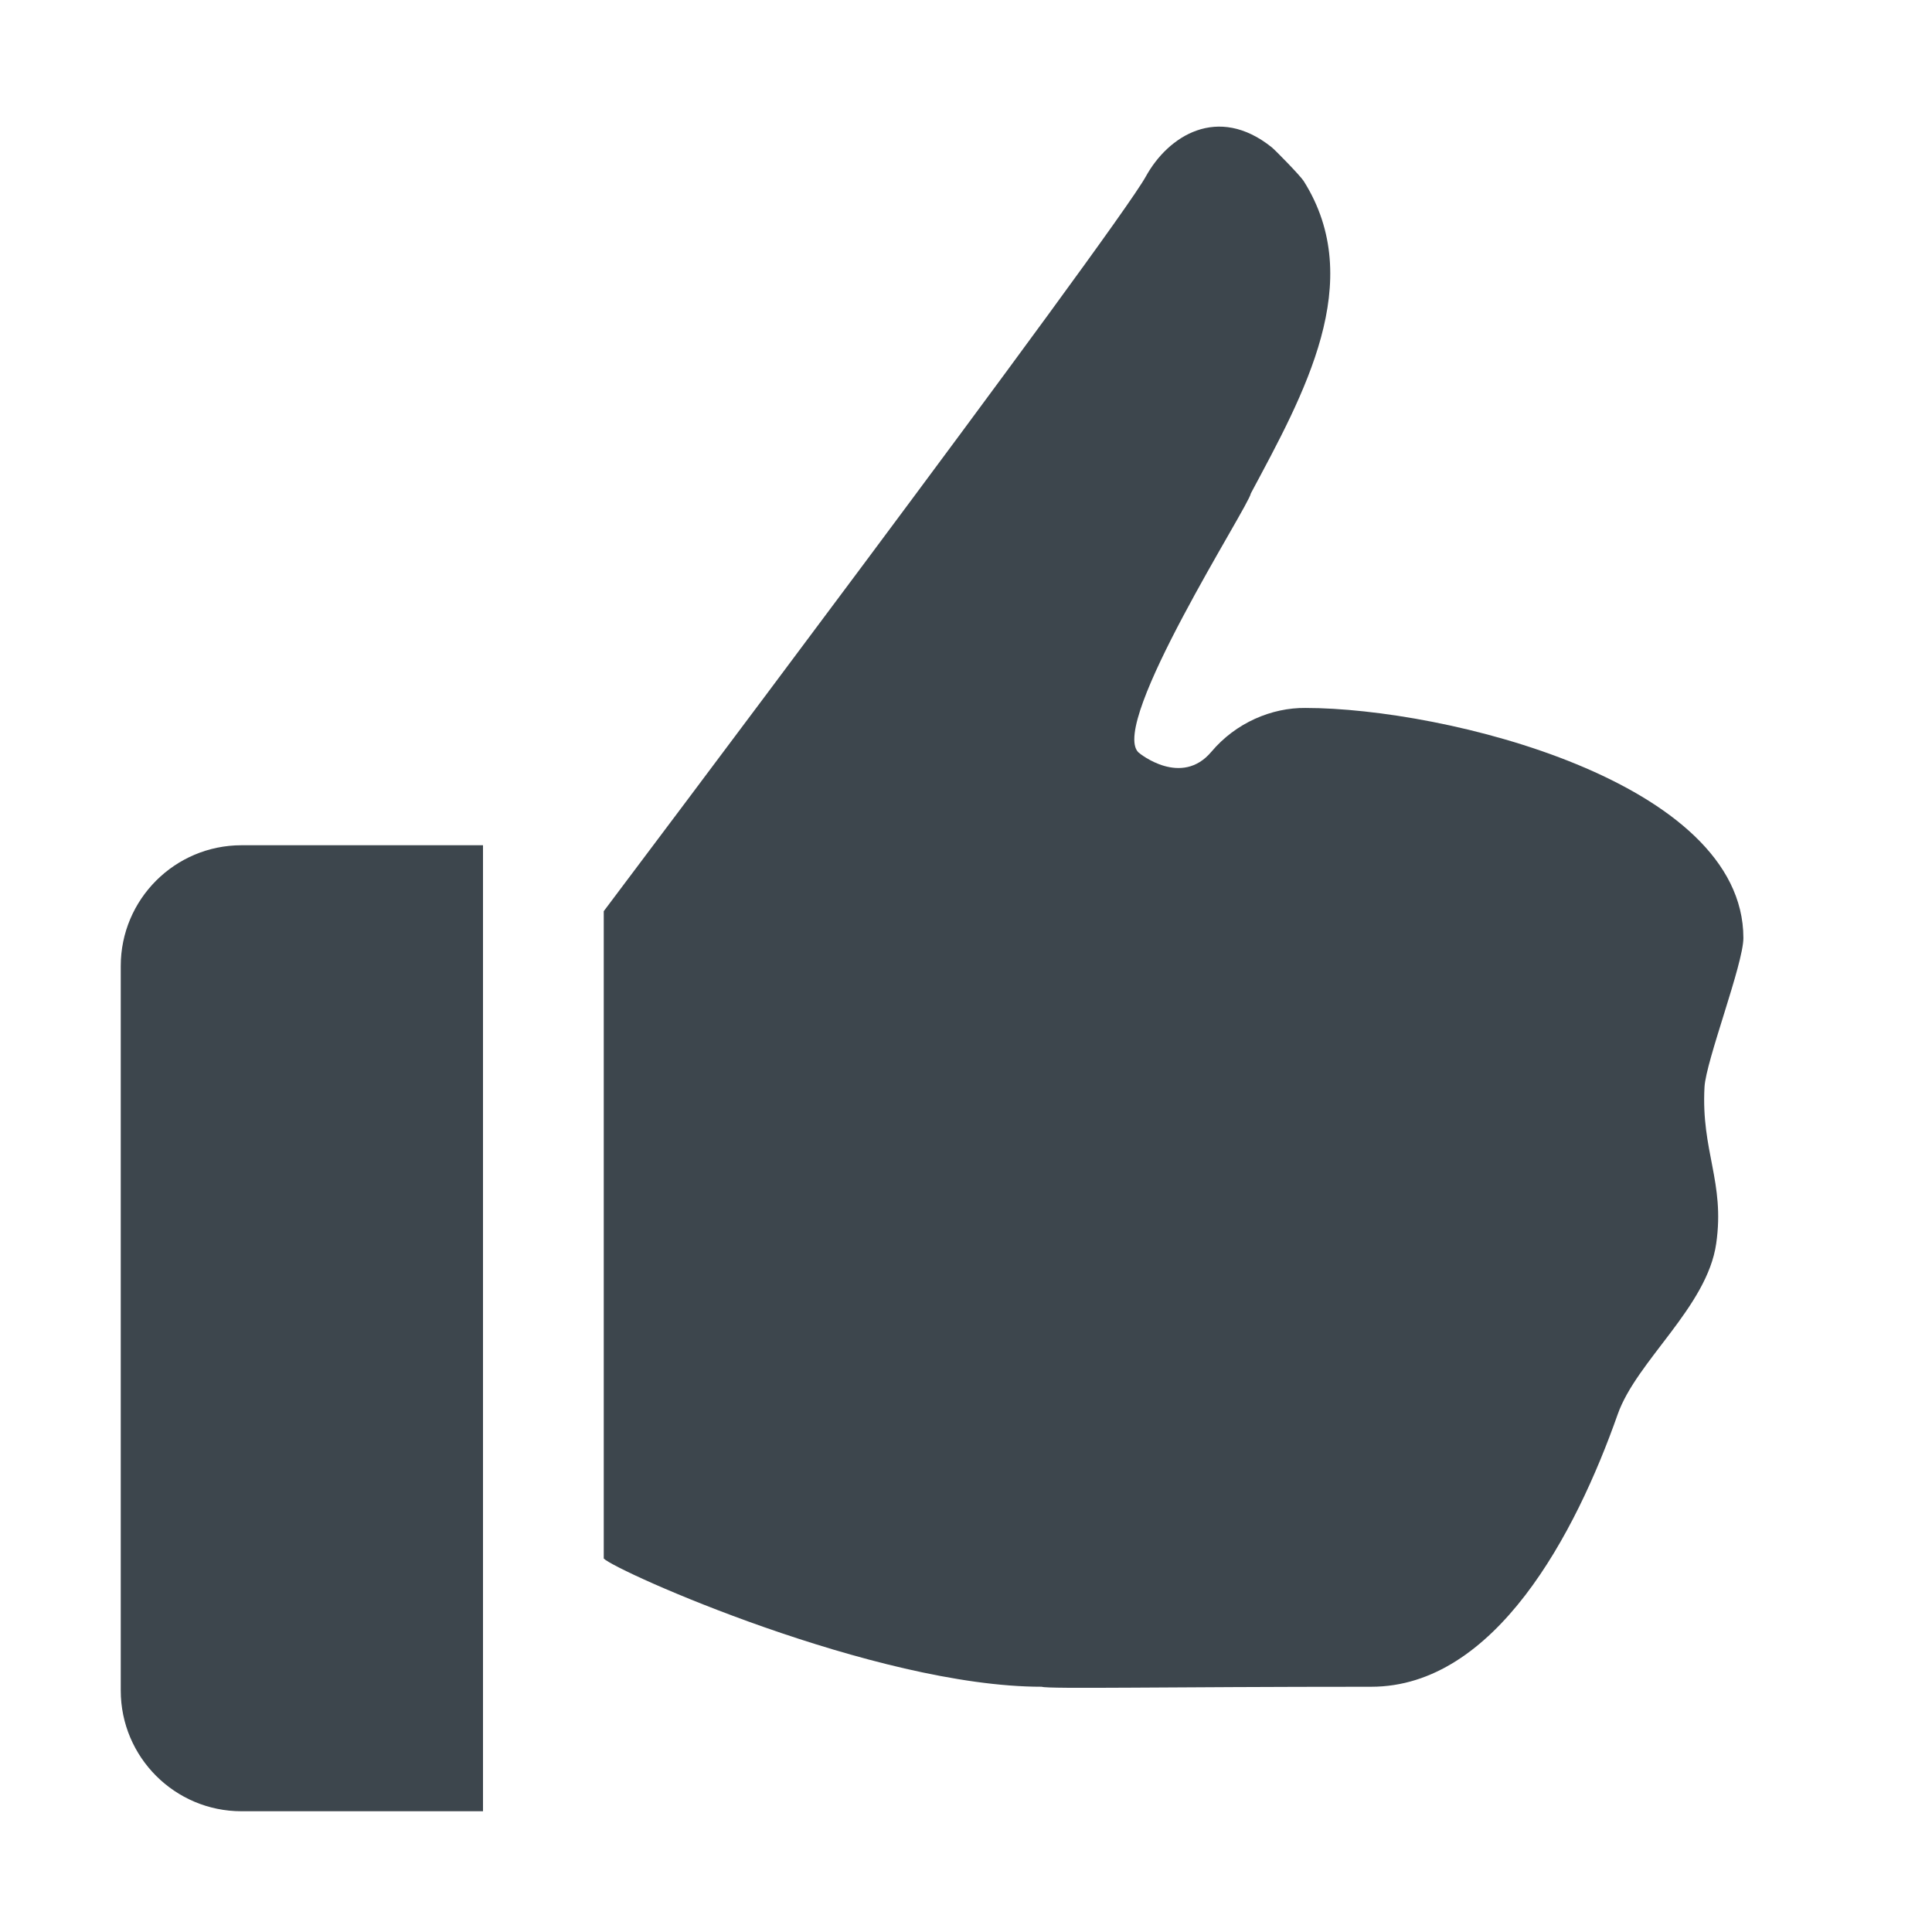
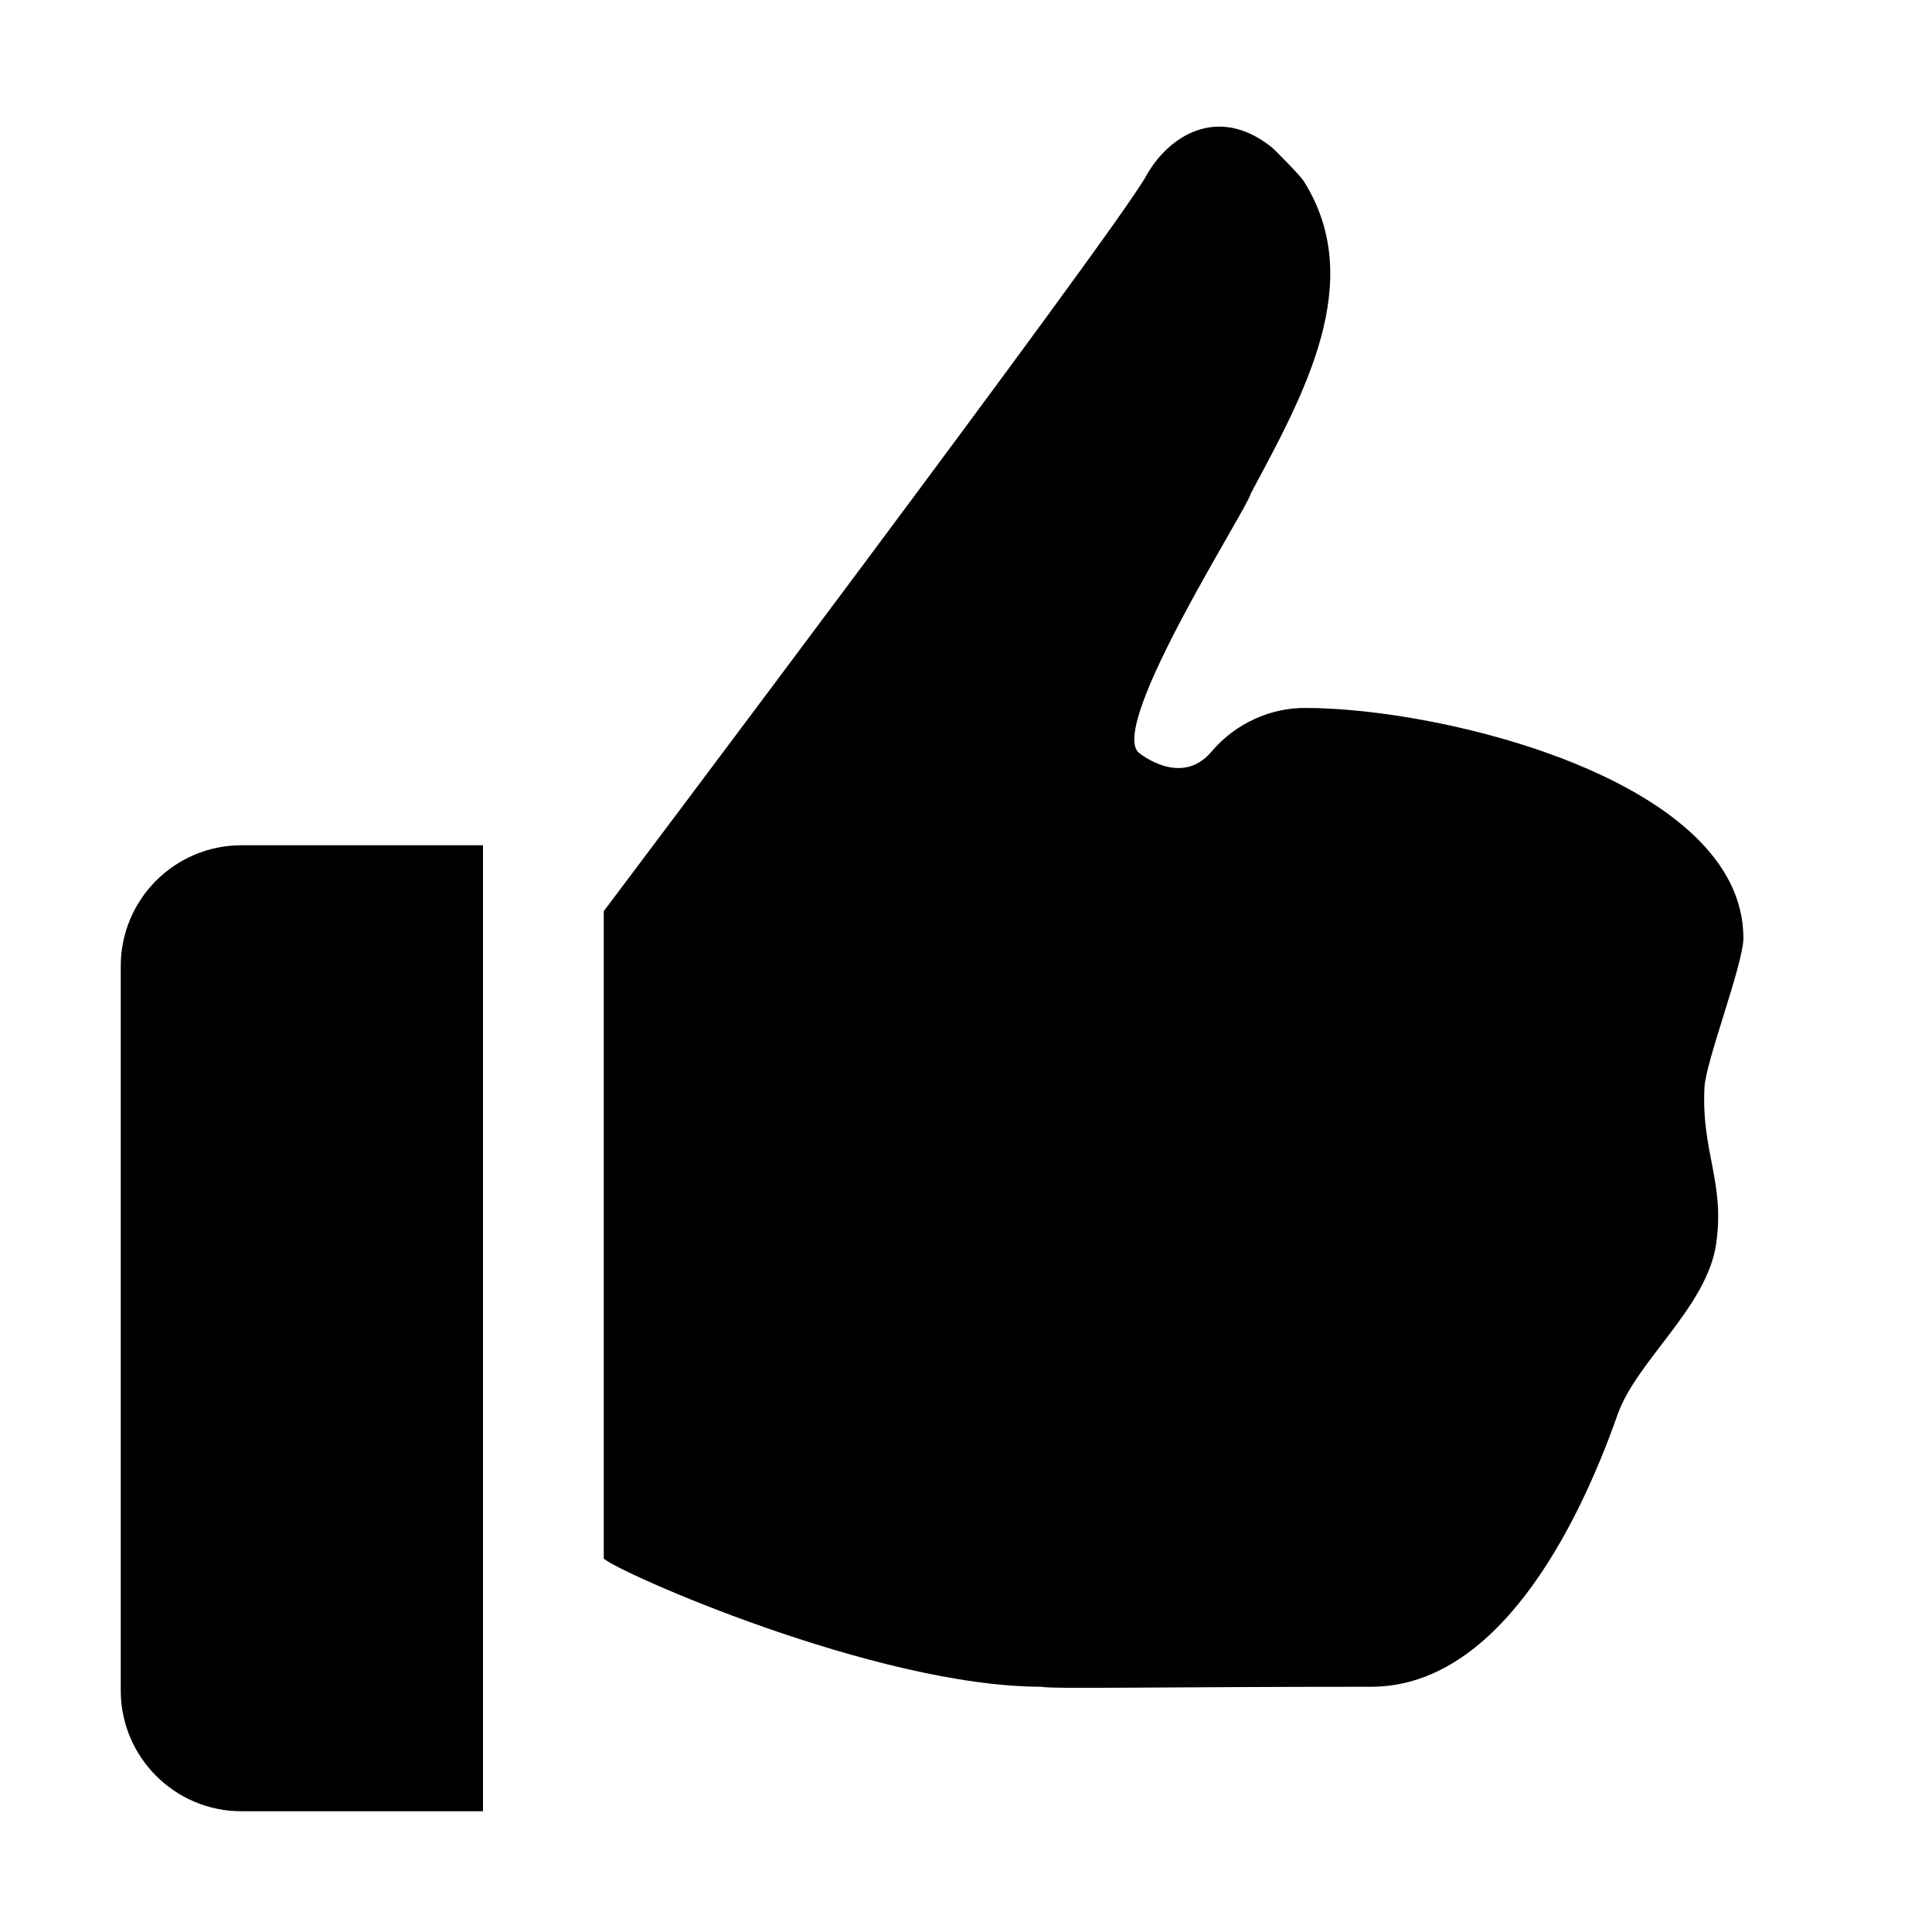
<svg xmlns="http://www.w3.org/2000/svg" version="1.1" id="artwork" x="0px" y="0px" width="16px" height="16px" viewBox="0 0 16 16" enable-background="new 0 0 16 16" xml:space="preserve">
-   <path fill="#3D464D" d="M2,7C1.448,7,1,7.448,1,8v6c0,0.552,0.448,1,1,1h2V7H2z" />
+   <path d="M2,7C1.448,7,1,7.448,1,8v6c0,0.552,0.448,1,1,1h2V7H2z" />
  <g>
-     <path fill="#3D464D" d="M14.438,7.768c0-1.296-2.472-1.905-3.627-1.905c-0.279-0.003-0.576,0.122-0.779,0.363   c-0.246,0.292-0.589,0.02-0.605,0.004c-0.242-0.242,0.917-2.04,0.932-2.144c0.44-0.823,0.962-1.754,0.438-2.586   c-0.029-0.046-0.239-0.26-0.266-0.281c-0.446-0.356-0.856-0.095-1.042,0.243C9.239,1.916,5,7.546,5,7.546v5.361   c0.099,0.104,2.247,1.062,3.627,1.062c0.055,0.02,1.027,0,2.729,0c1.027,0,1.693-1.268,2.041-2.256   c0.157-0.445,0.741-0.889,0.816-1.415c0.073-0.51-0.126-0.763-0.097-1.296C14.128,8.785,14.438,7.983,14.438,7.768z" />
+     <path d="M14.438,7.768c0-1.296-2.472-1.905-3.627-1.905c-0.279-0.003-0.576,0.122-0.779,0.363   c-0.246,0.292-0.589,0.02-0.605,0.004c-0.242-0.242,0.917-2.04,0.932-2.144c0.44-0.823,0.962-1.754,0.438-2.586   c-0.029-0.046-0.239-0.26-0.266-0.281c-0.446-0.356-0.856-0.095-1.042,0.243C9.239,1.916,5,7.546,5,7.546v5.361   c0.099,0.104,2.247,1.062,3.627,1.062c0.055,0.02,1.027,0,2.729,0c1.027,0,1.693-1.268,2.041-2.256   c0.157-0.445,0.741-0.889,0.816-1.415c0.073-0.51-0.126-0.763-0.097-1.296C14.128,8.785,14.438,7.983,14.438,7.768z" />
  </g>
</svg>
